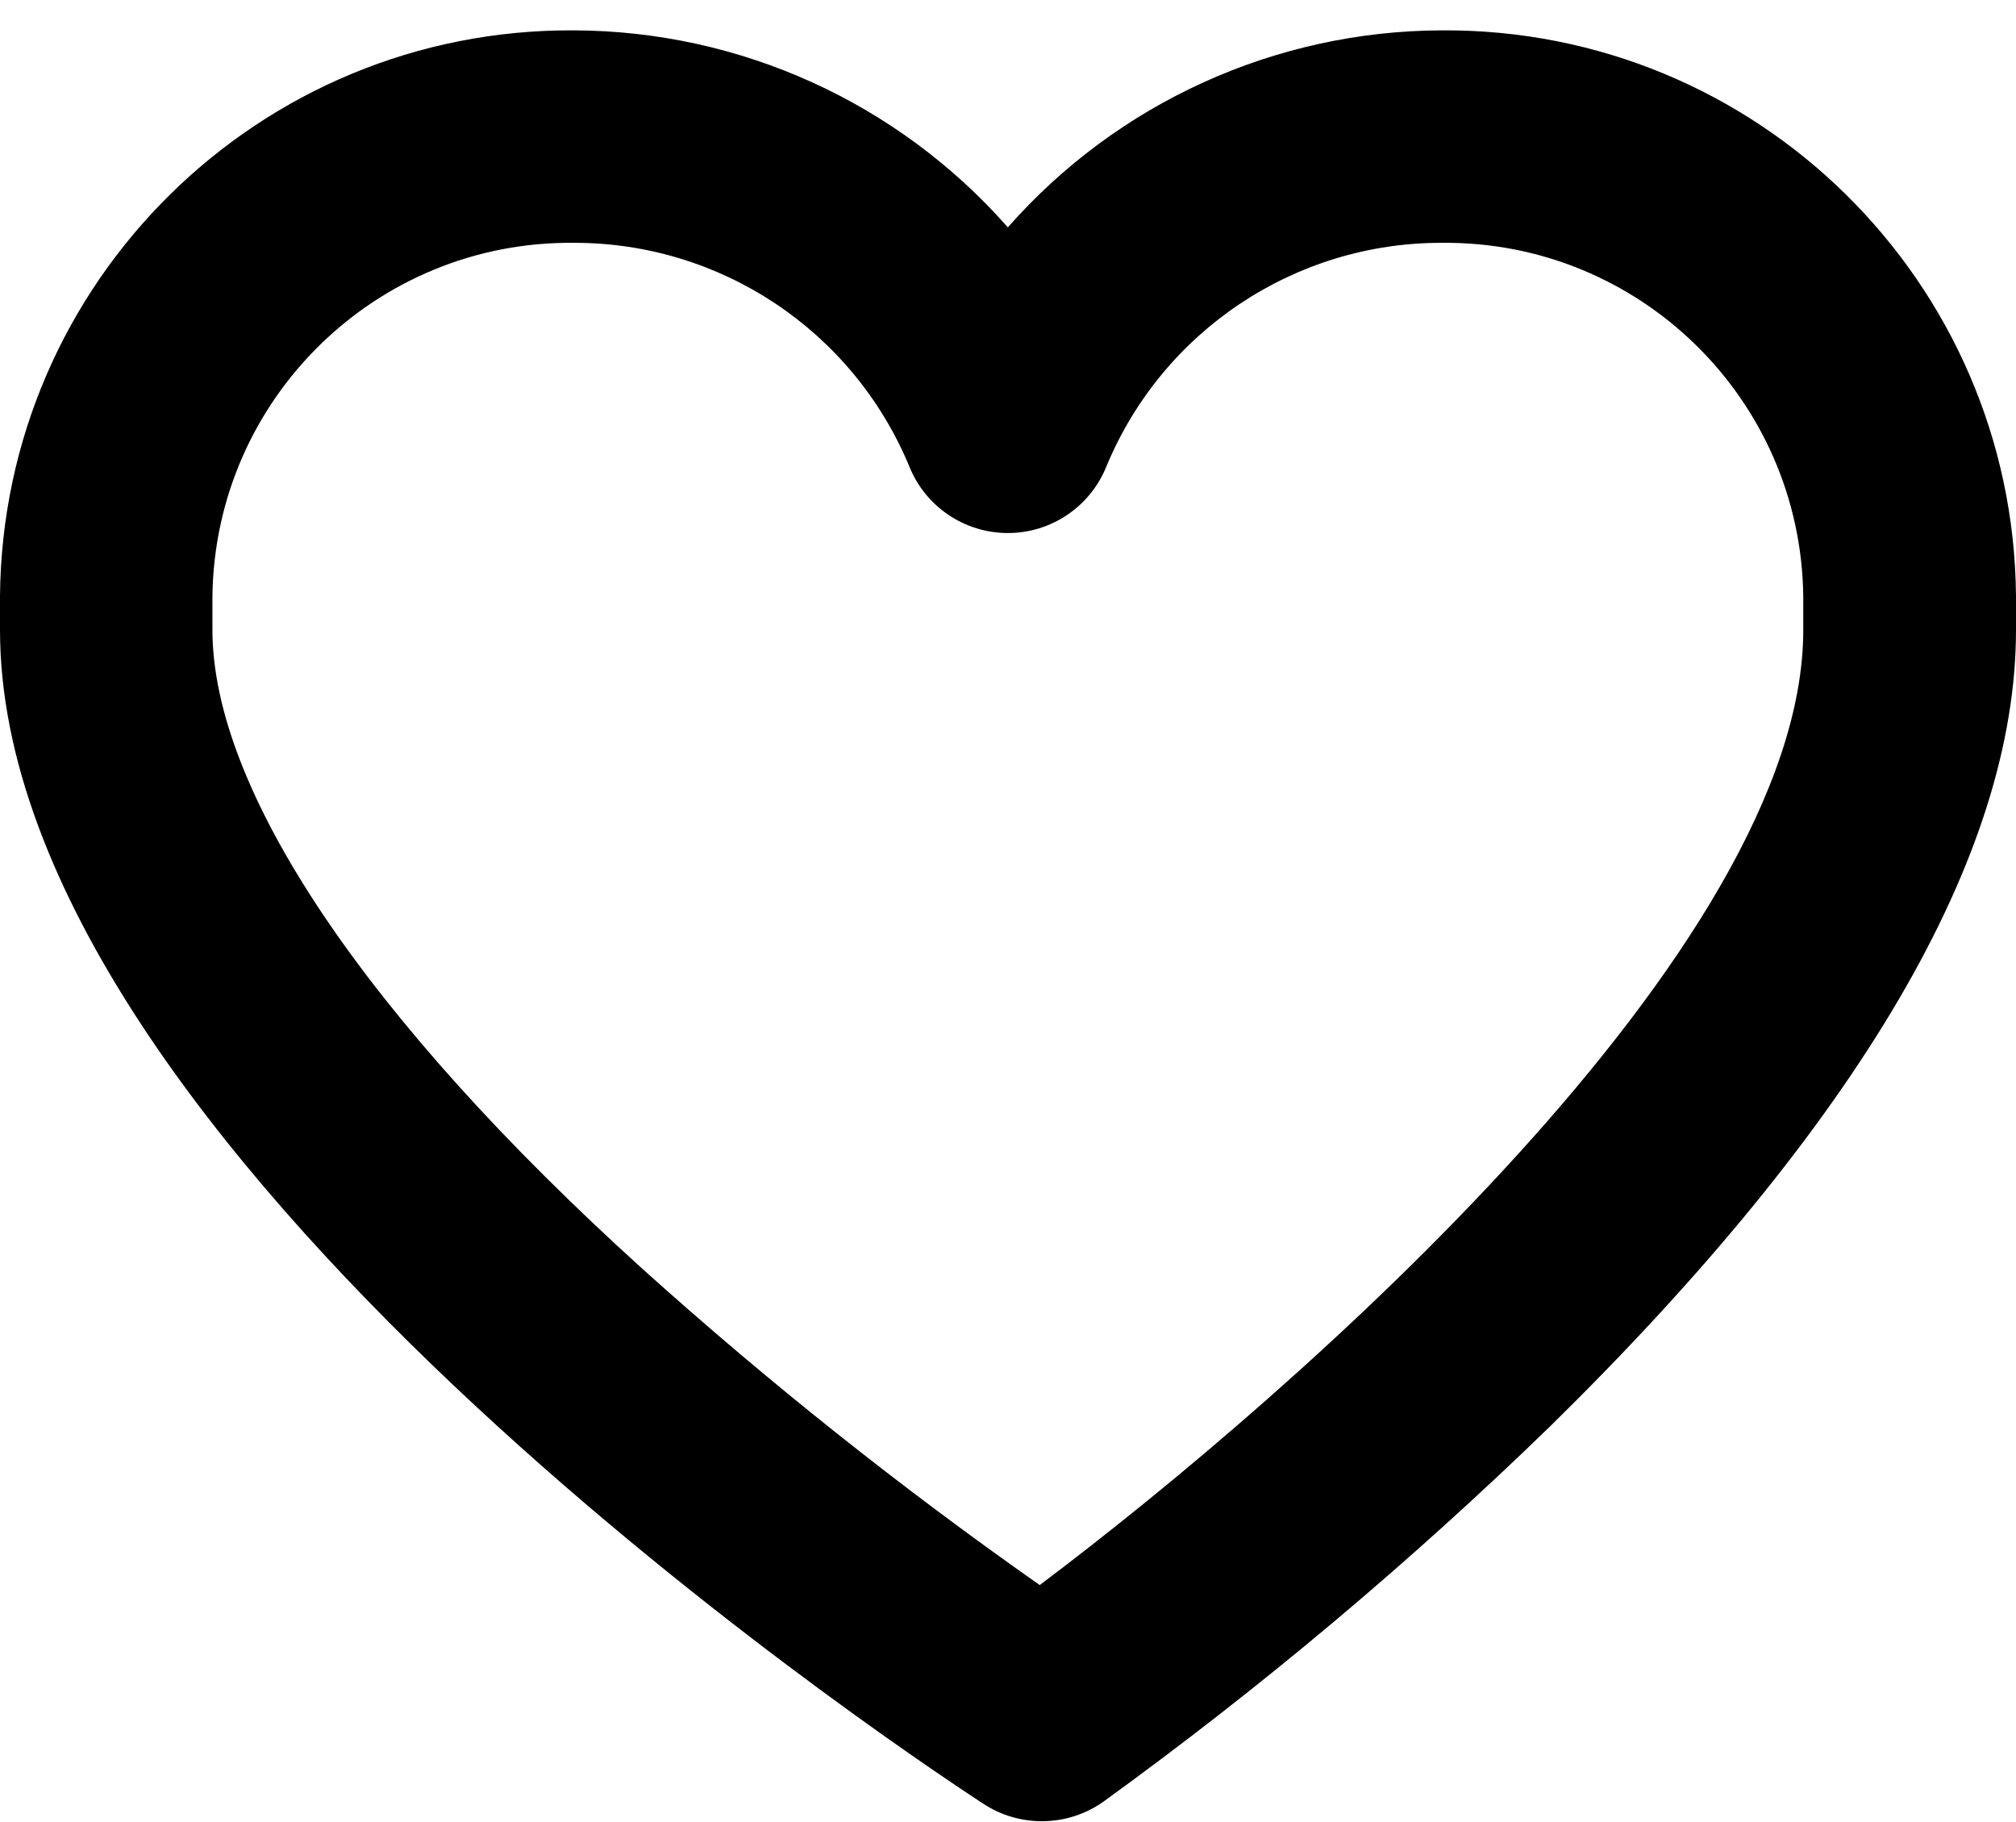
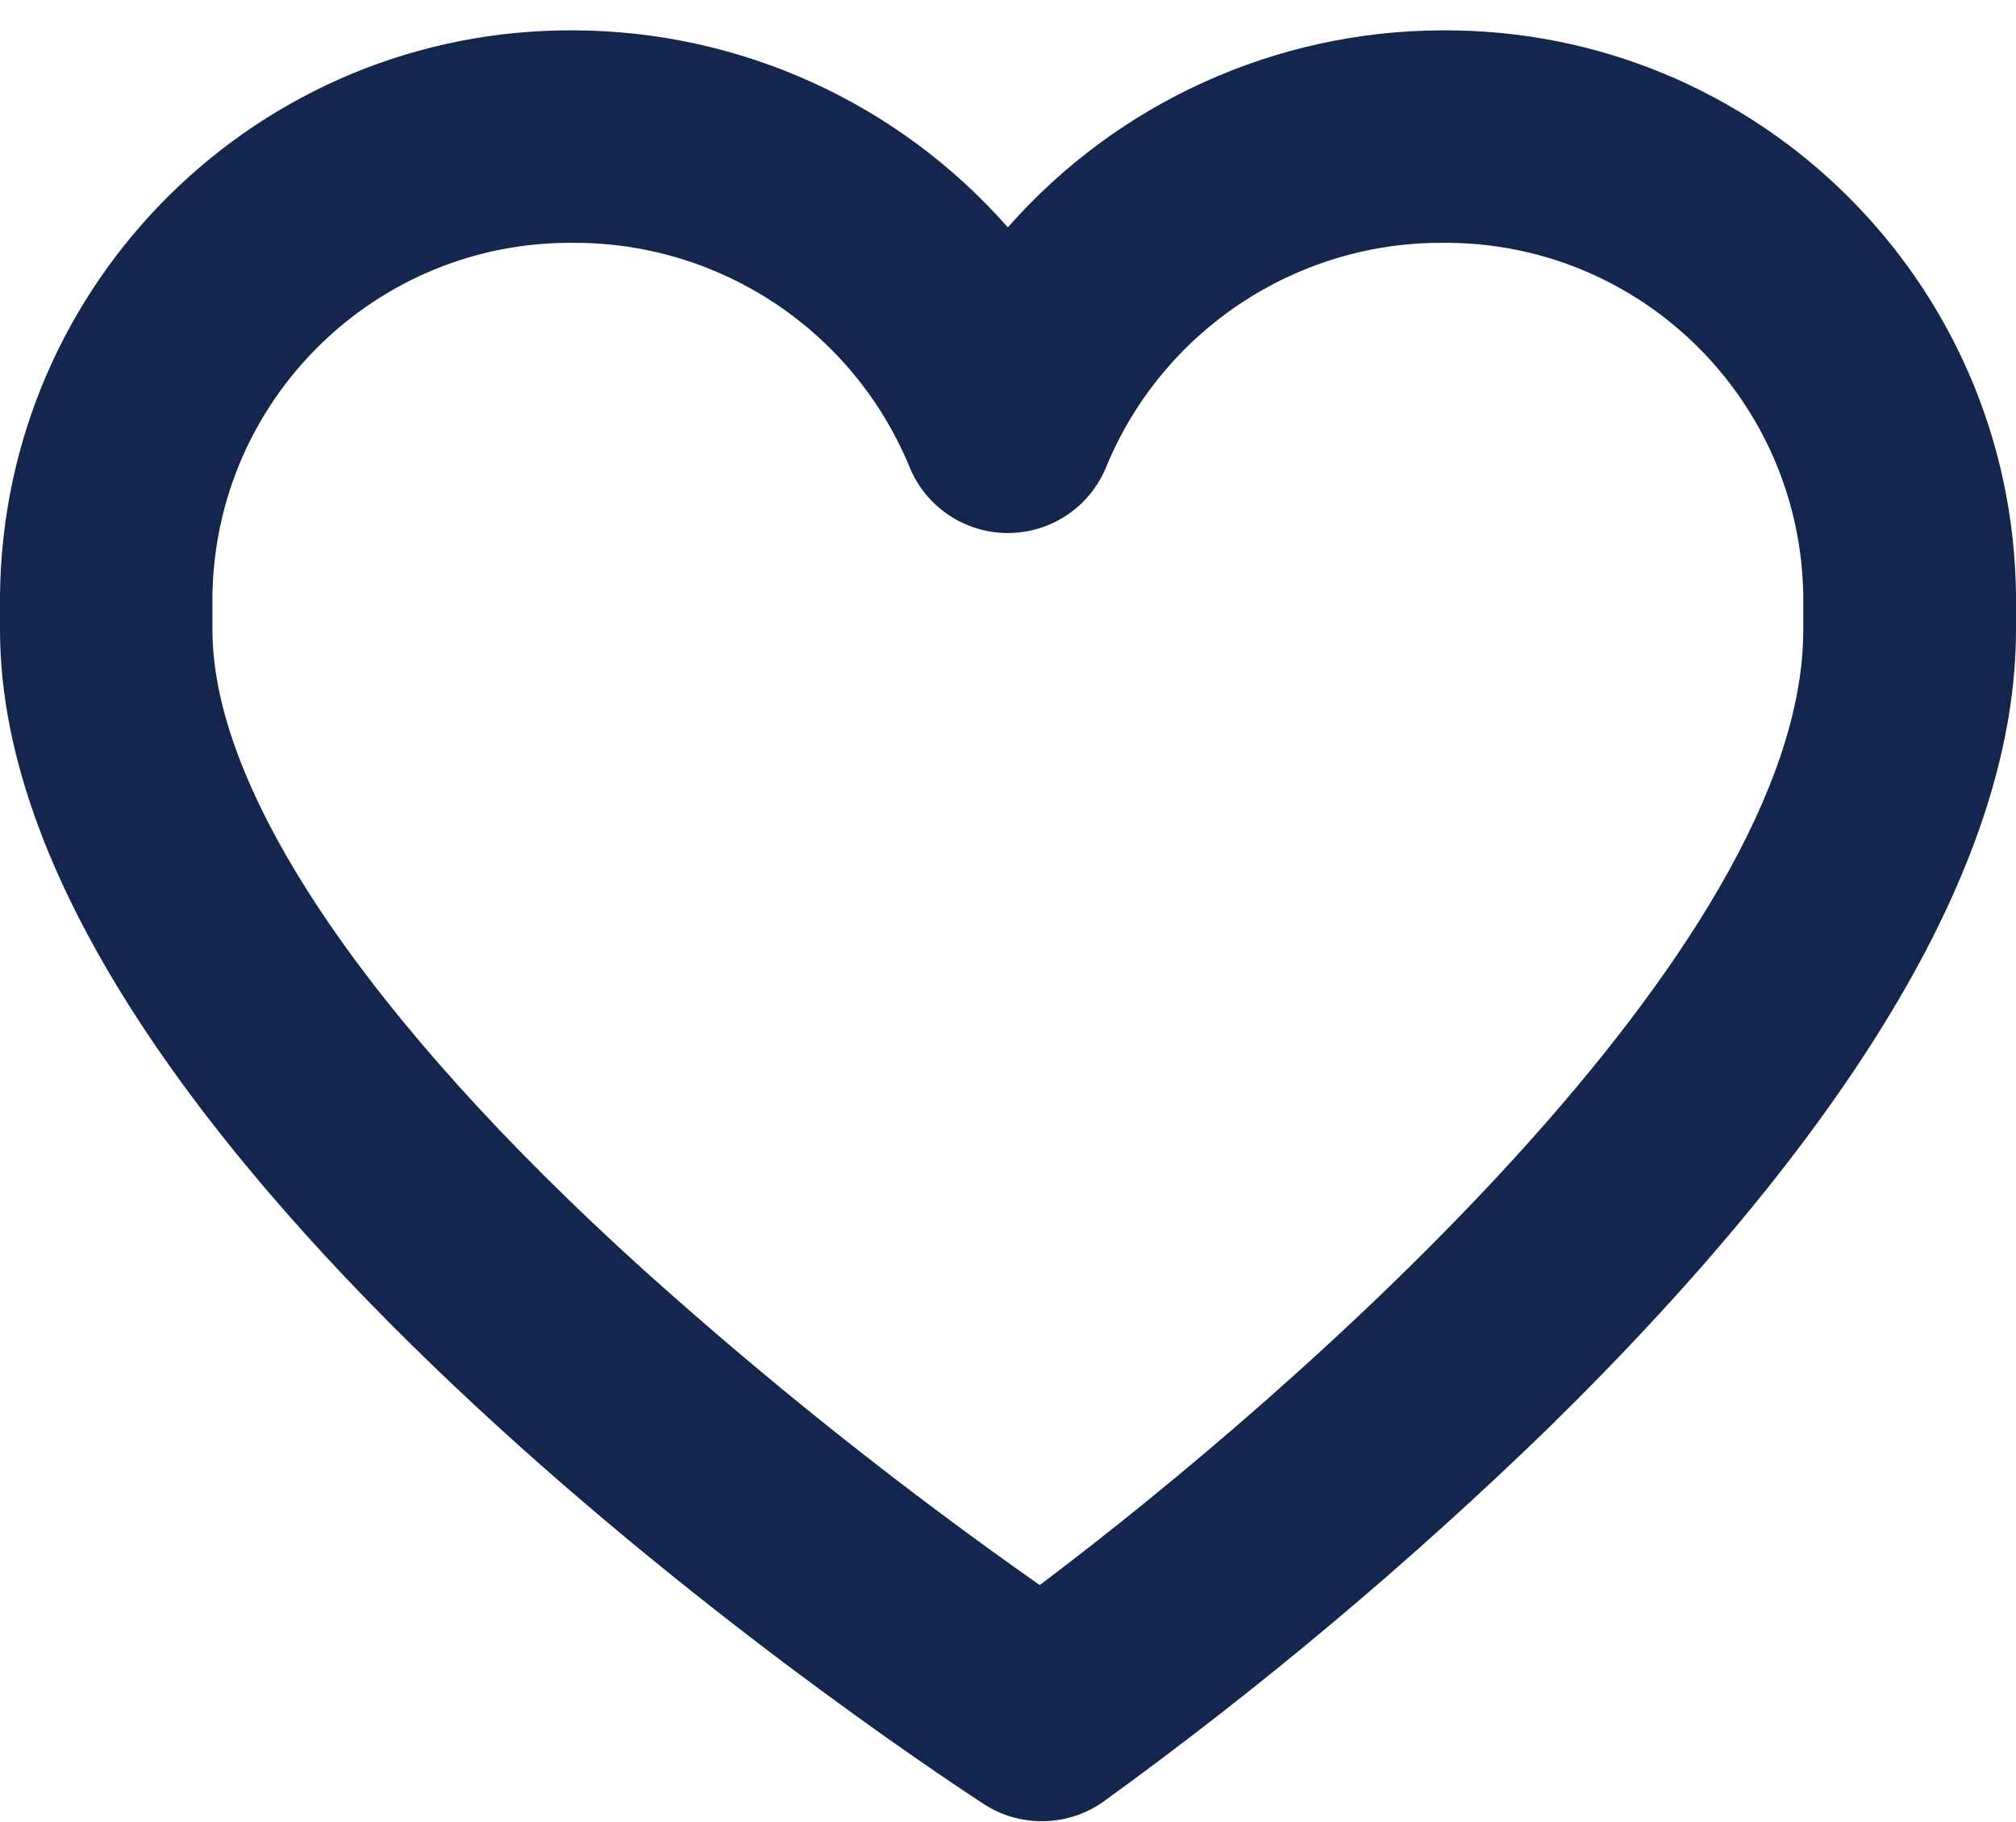
<svg xmlns="http://www.w3.org/2000/svg" id="Layer_1" data-name="Layer 1" viewBox="0 0 66.43 60">
+   <defs>
+     <style>.cls-1{fill:#15264e;}</style>
+   </defs>
  <path class="cls-1" d="M34.33,60a3.5,3.5,0,0,1-1.92-.57C29.1,57.27,0,37.76,0,20.75V19.64A18.8,18.8,0,0,1,18.91,1a19.13,19.13,0,0,1,14.3,6.49A19.13,19.13,0,0,1,47.51,1,18.8,18.8,0,0,1,66.43,19.64v1.11C66.43,28.2,61.26,37,51.07,47A133.62,133.62,0,0,1,36.34,59.37,3.5,3.5,0,0,1,34.33,60ZM18.91,8A11.79,11.79,0,0,0,7,19.64v1.11C7,26,12,33.51,21.2,41.83A138.71,138.71,0,0,0,34.26,52.22c8.5-6.39,25.16-21,25.16-31.46V19.64A11.79,11.79,0,0,0,47.51,8a11.94,11.94,0,0,0-11.05,7.36,3.5,3.5,0,0,1-6.5,0A11.94,11.94,0,0,0,18.91,8Z" />
</svg>
